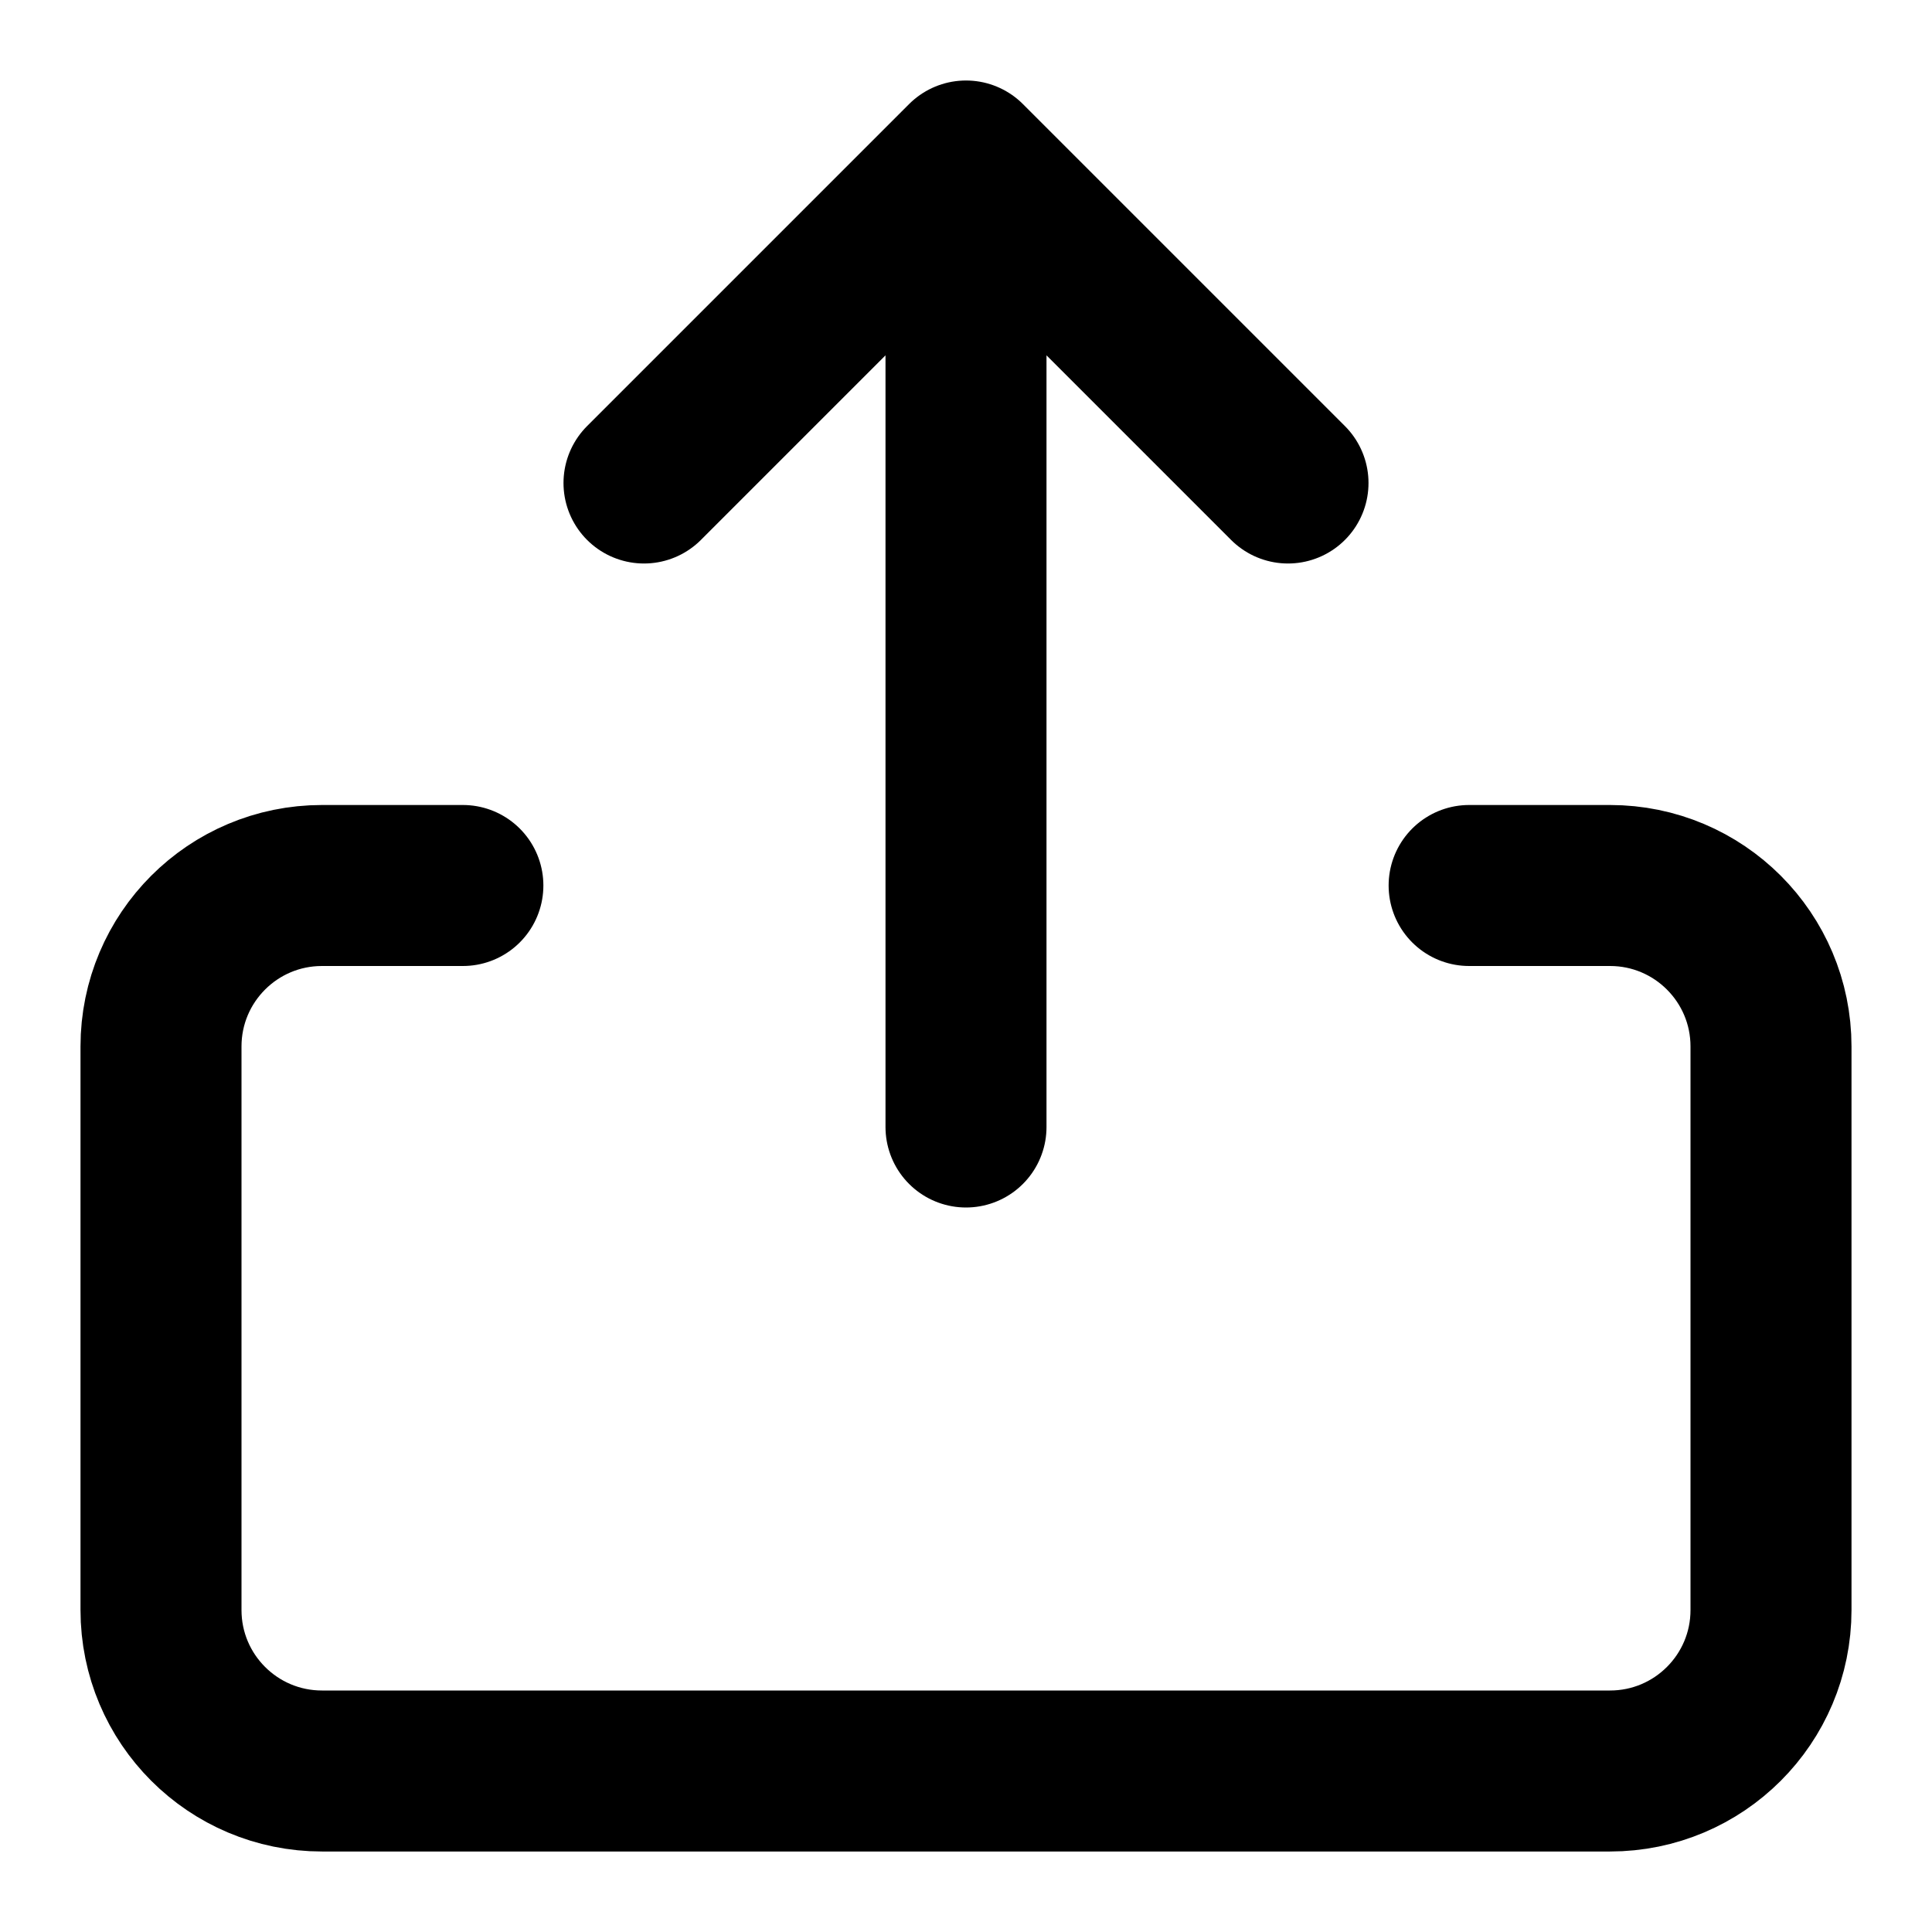
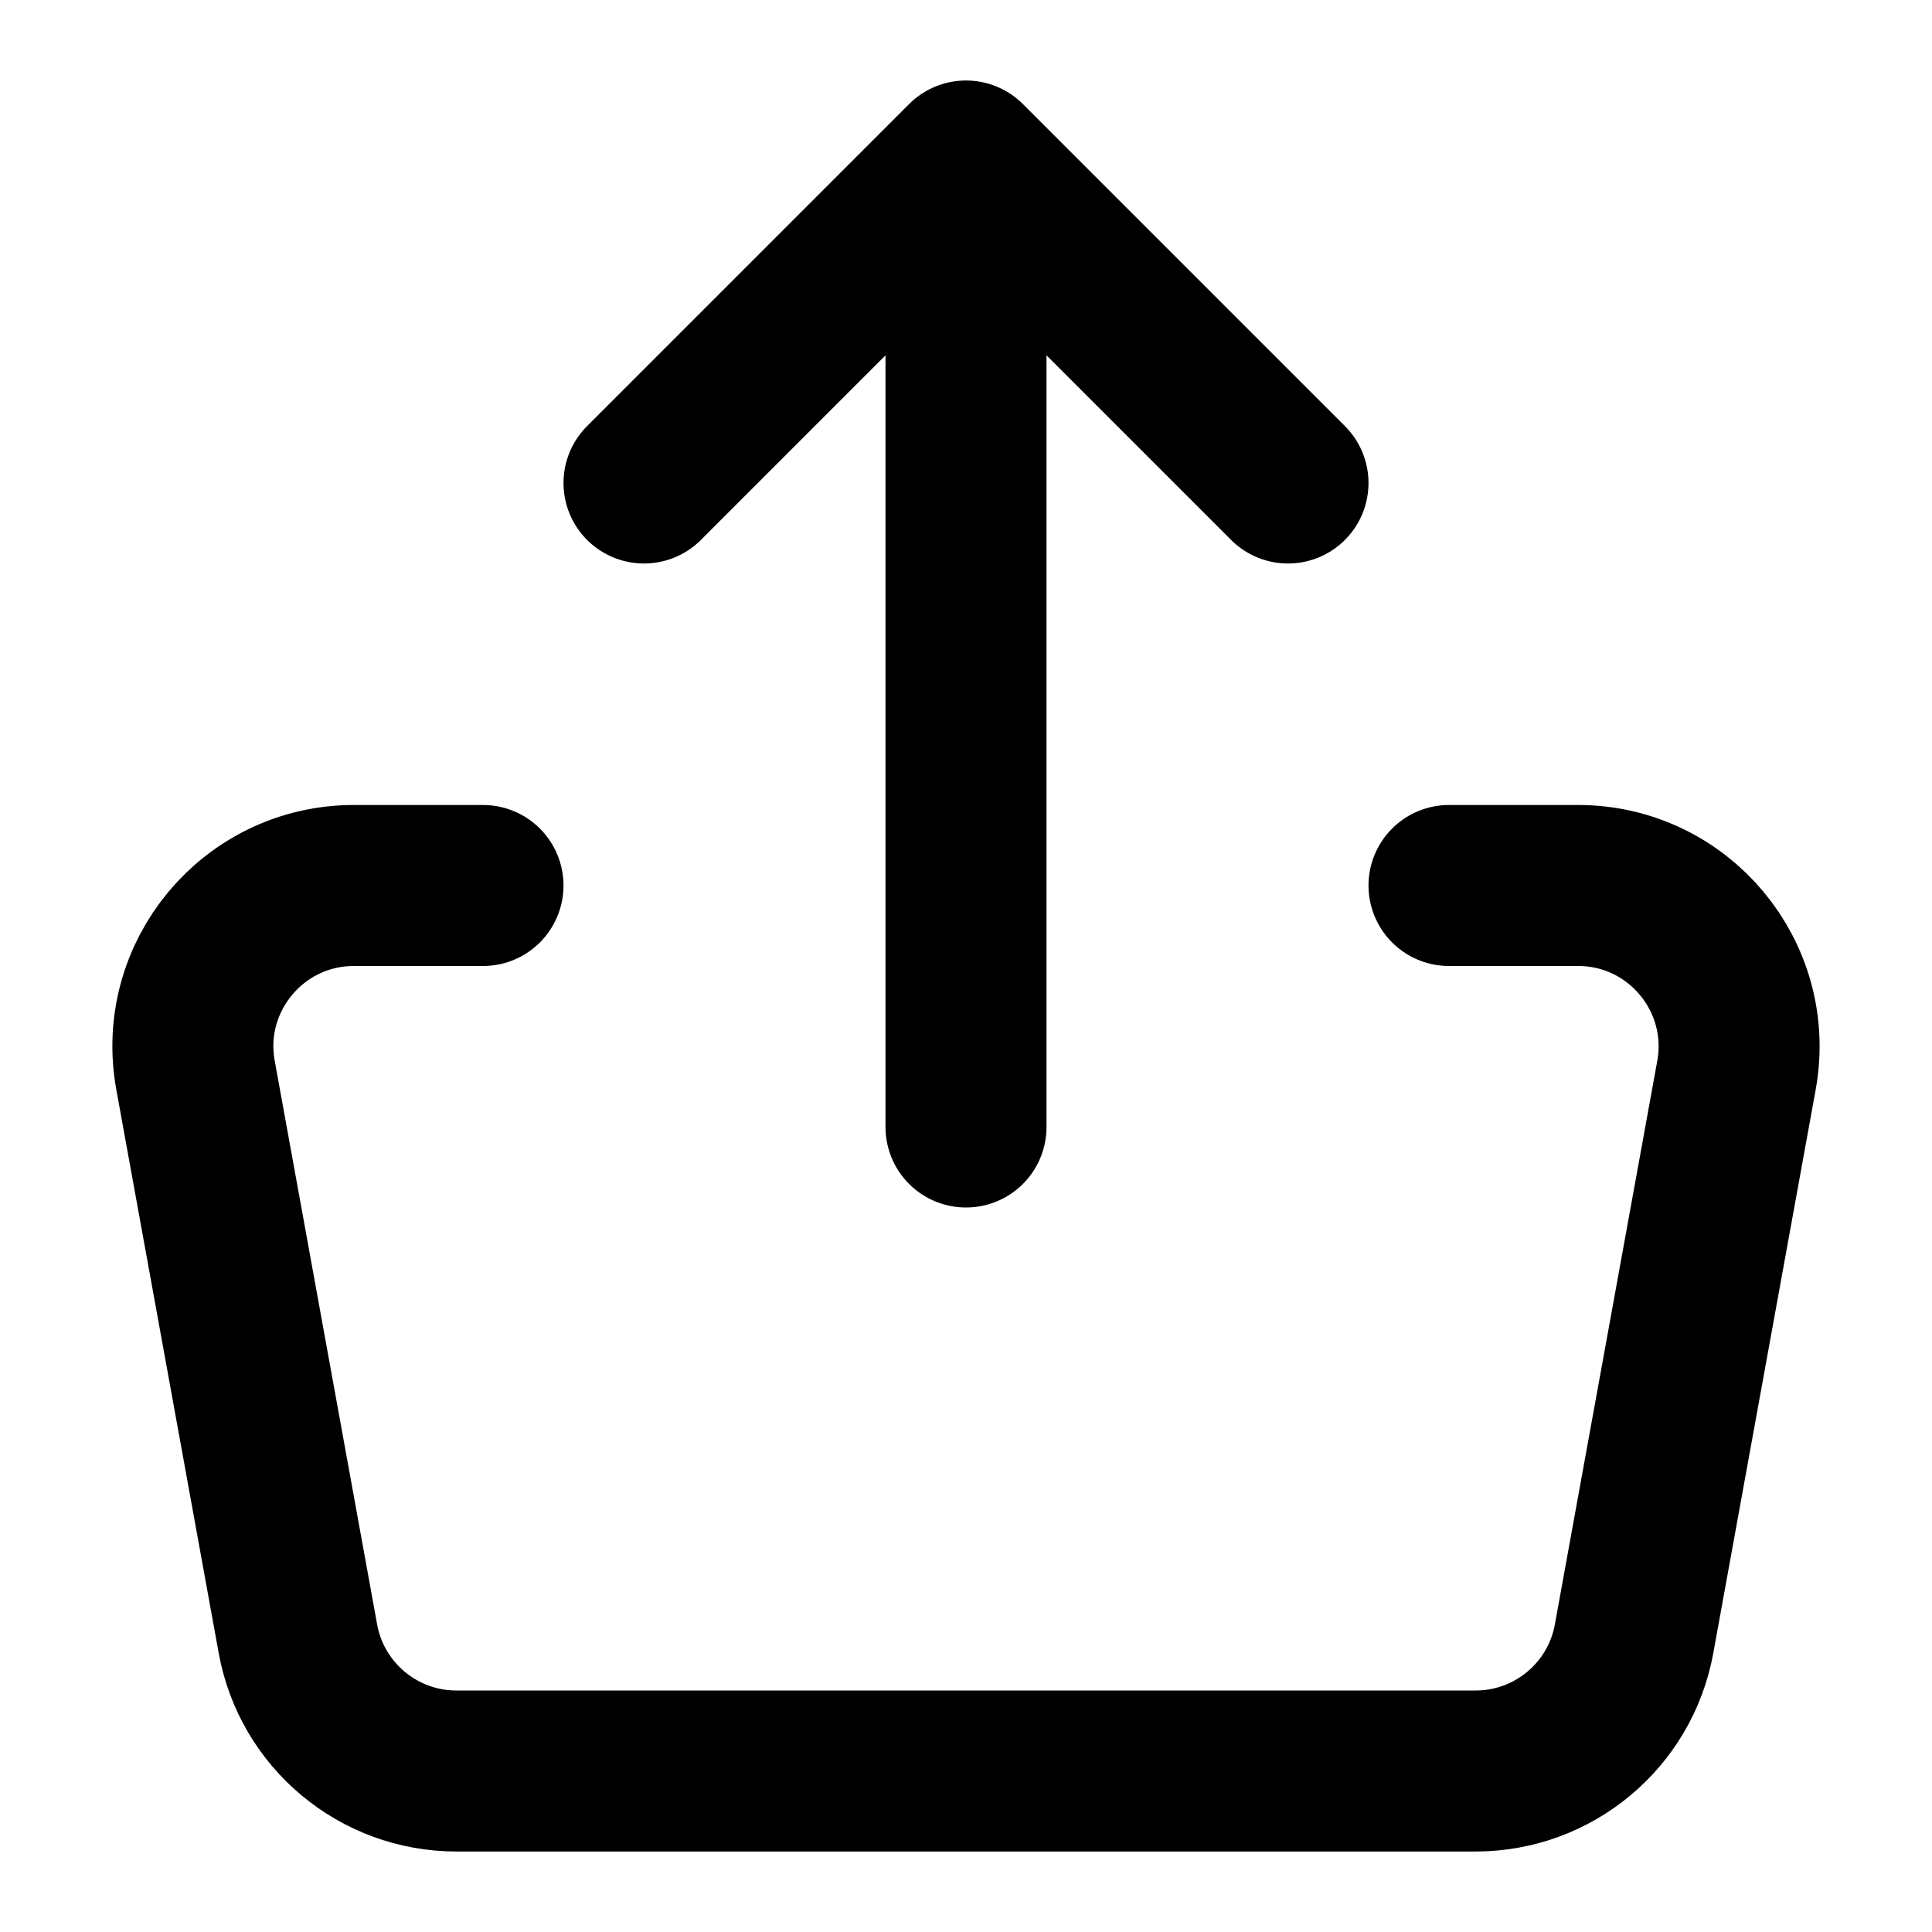
<svg xmlns="http://www.w3.org/2000/svg" width="24" height="24" viewBox="0 0 24 24" fill="none">
  <path d="M12 2L12 14M12 2L8 6M12 2L16 6" stroke="black" stroke-width="2" stroke-linecap="round" stroke-linejoin="round" />
-   <path d="M18.25 11H20C21.105 11 22 11.895 22 13V20C22 21.105 21.105 22 20 22H4C2.895 22 2 21.105 2 20V13C2 11.895 2.895 11 4 11H5.75" stroke="black" stroke-width="2" stroke-linecap="round" stroke-linejoin="round" />
+   <path d="M6 11H4.396C3.149 11 2.205 12.13 2.429 13.358L3.701 20.358C3.874 21.309 4.703 22 5.669 22H18.331C19.297 22 20.126 21.309 20.299 20.358L21.571 13.358C21.794 12.13 20.851 11 19.604 11H18" stroke="black" stroke-width="2" stroke-linecap="round" stroke-linejoin="round" />
</svg>
